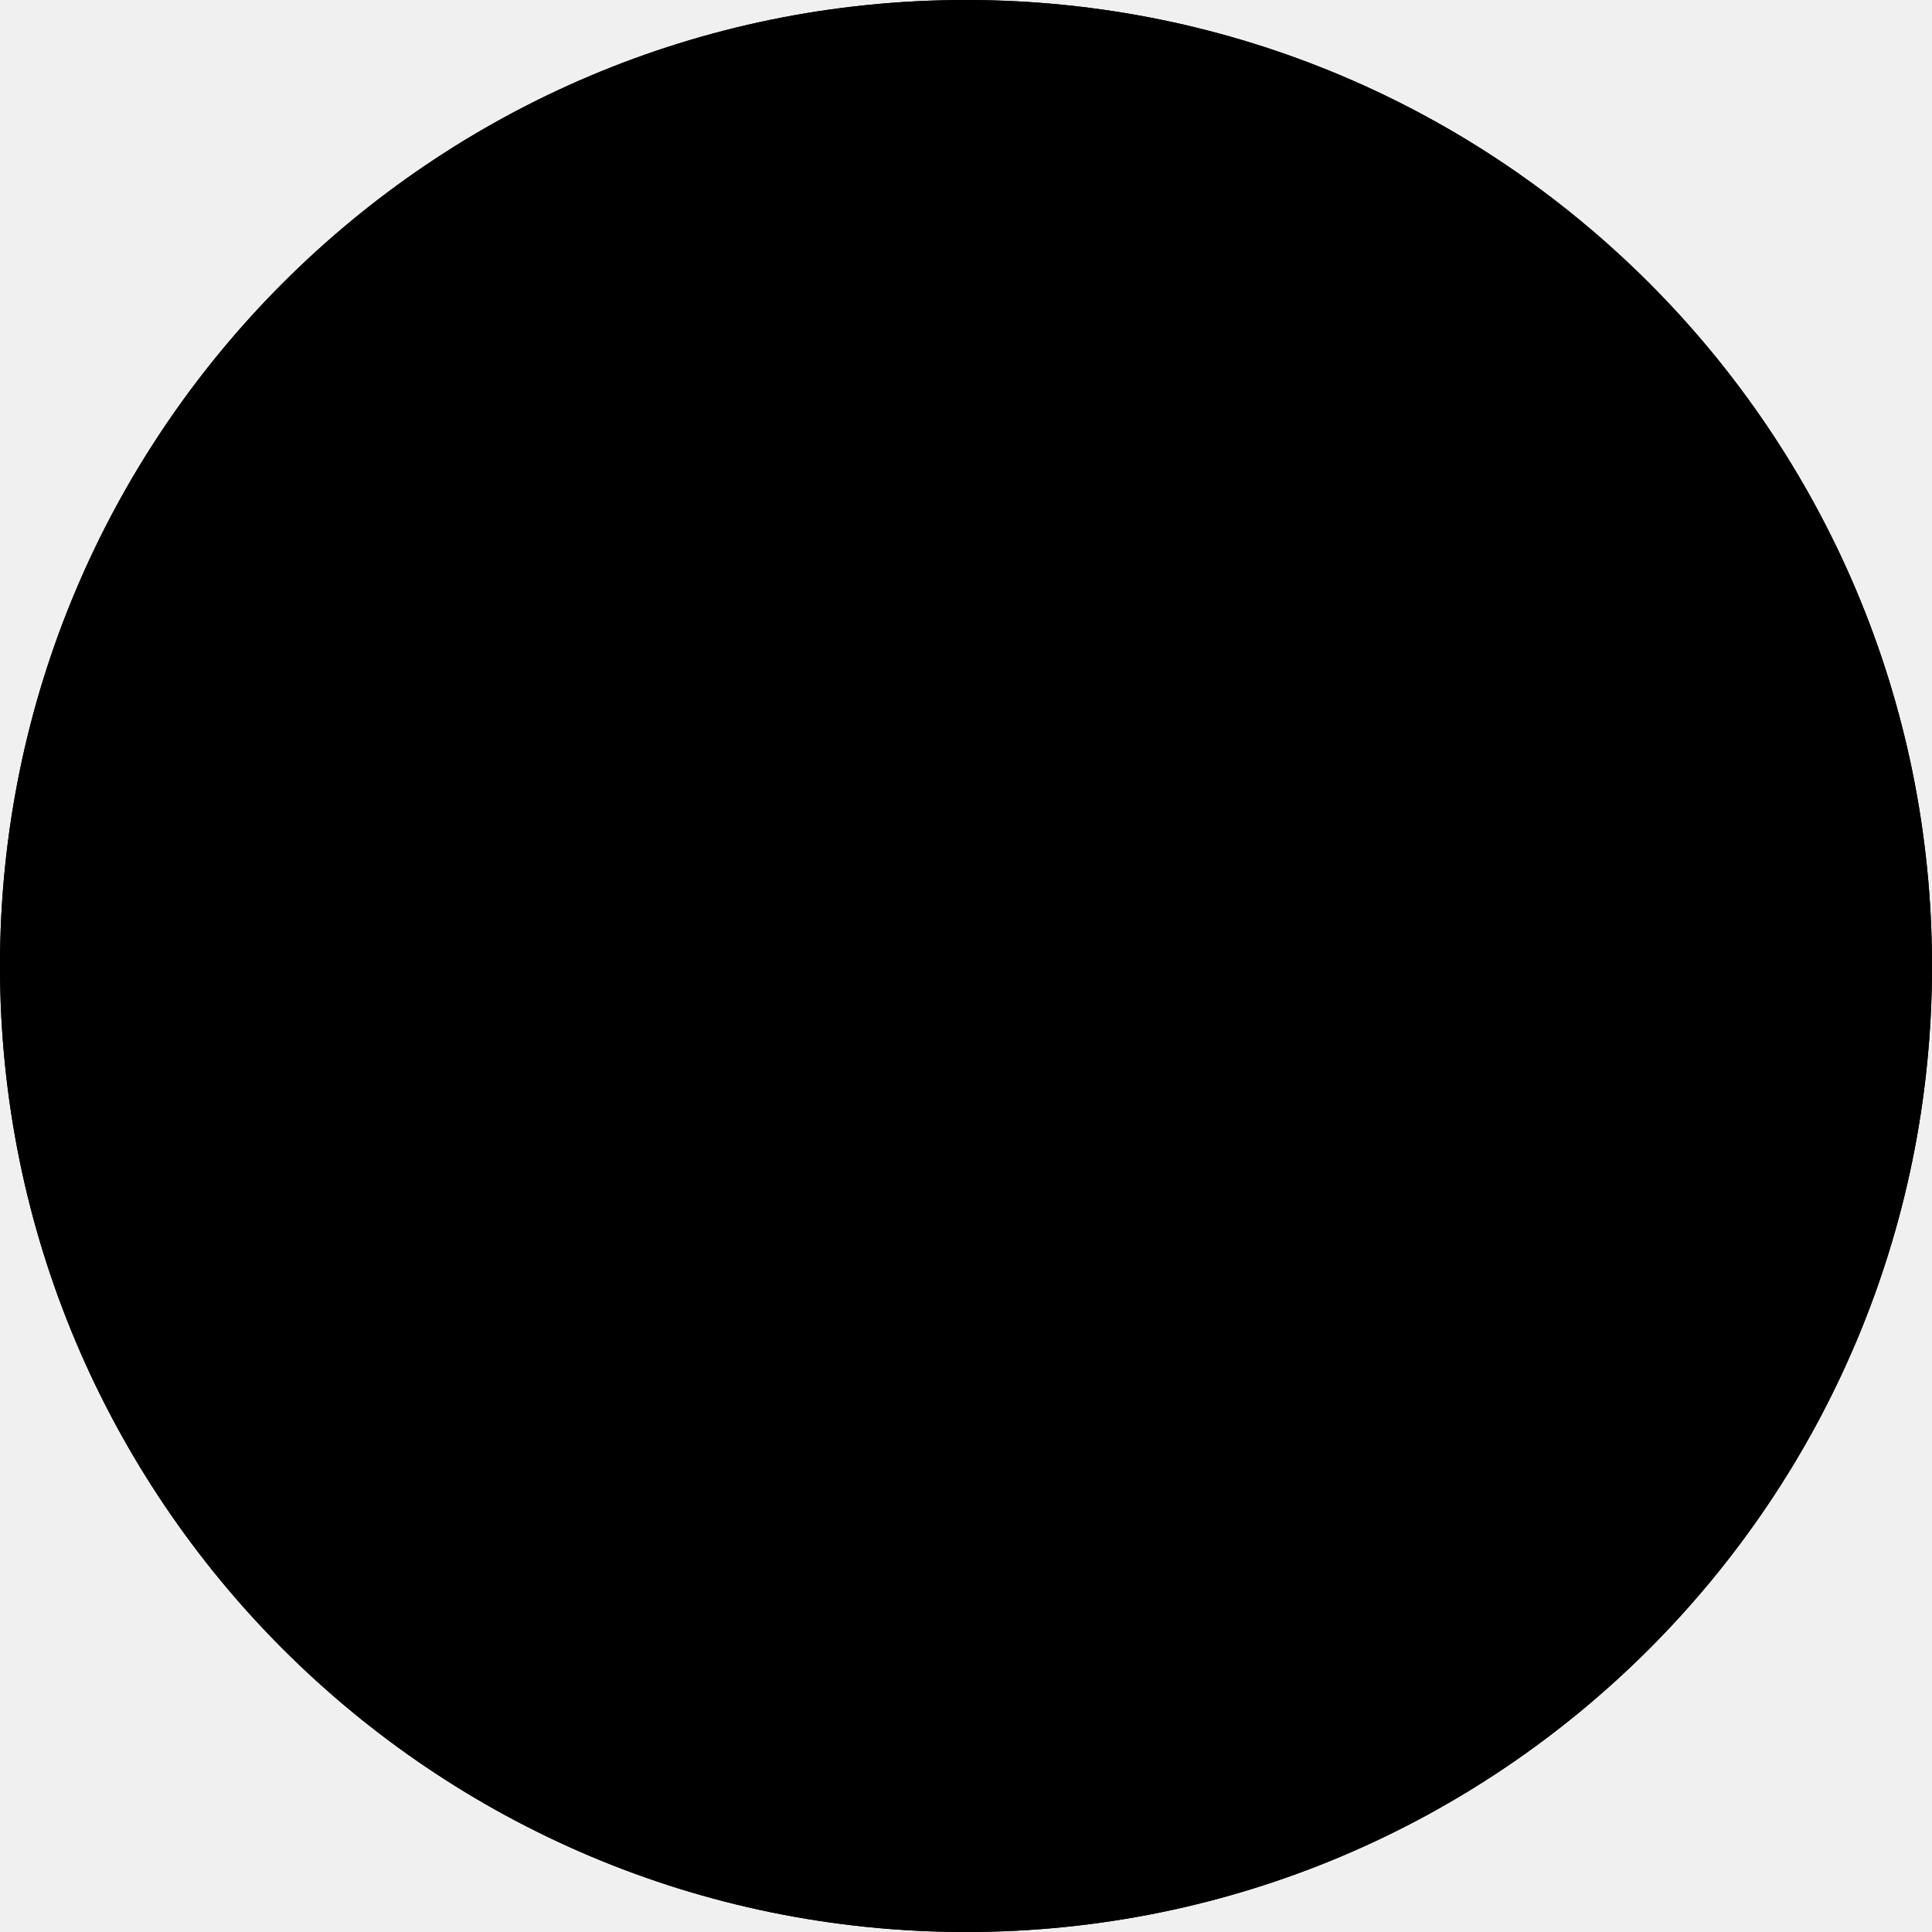
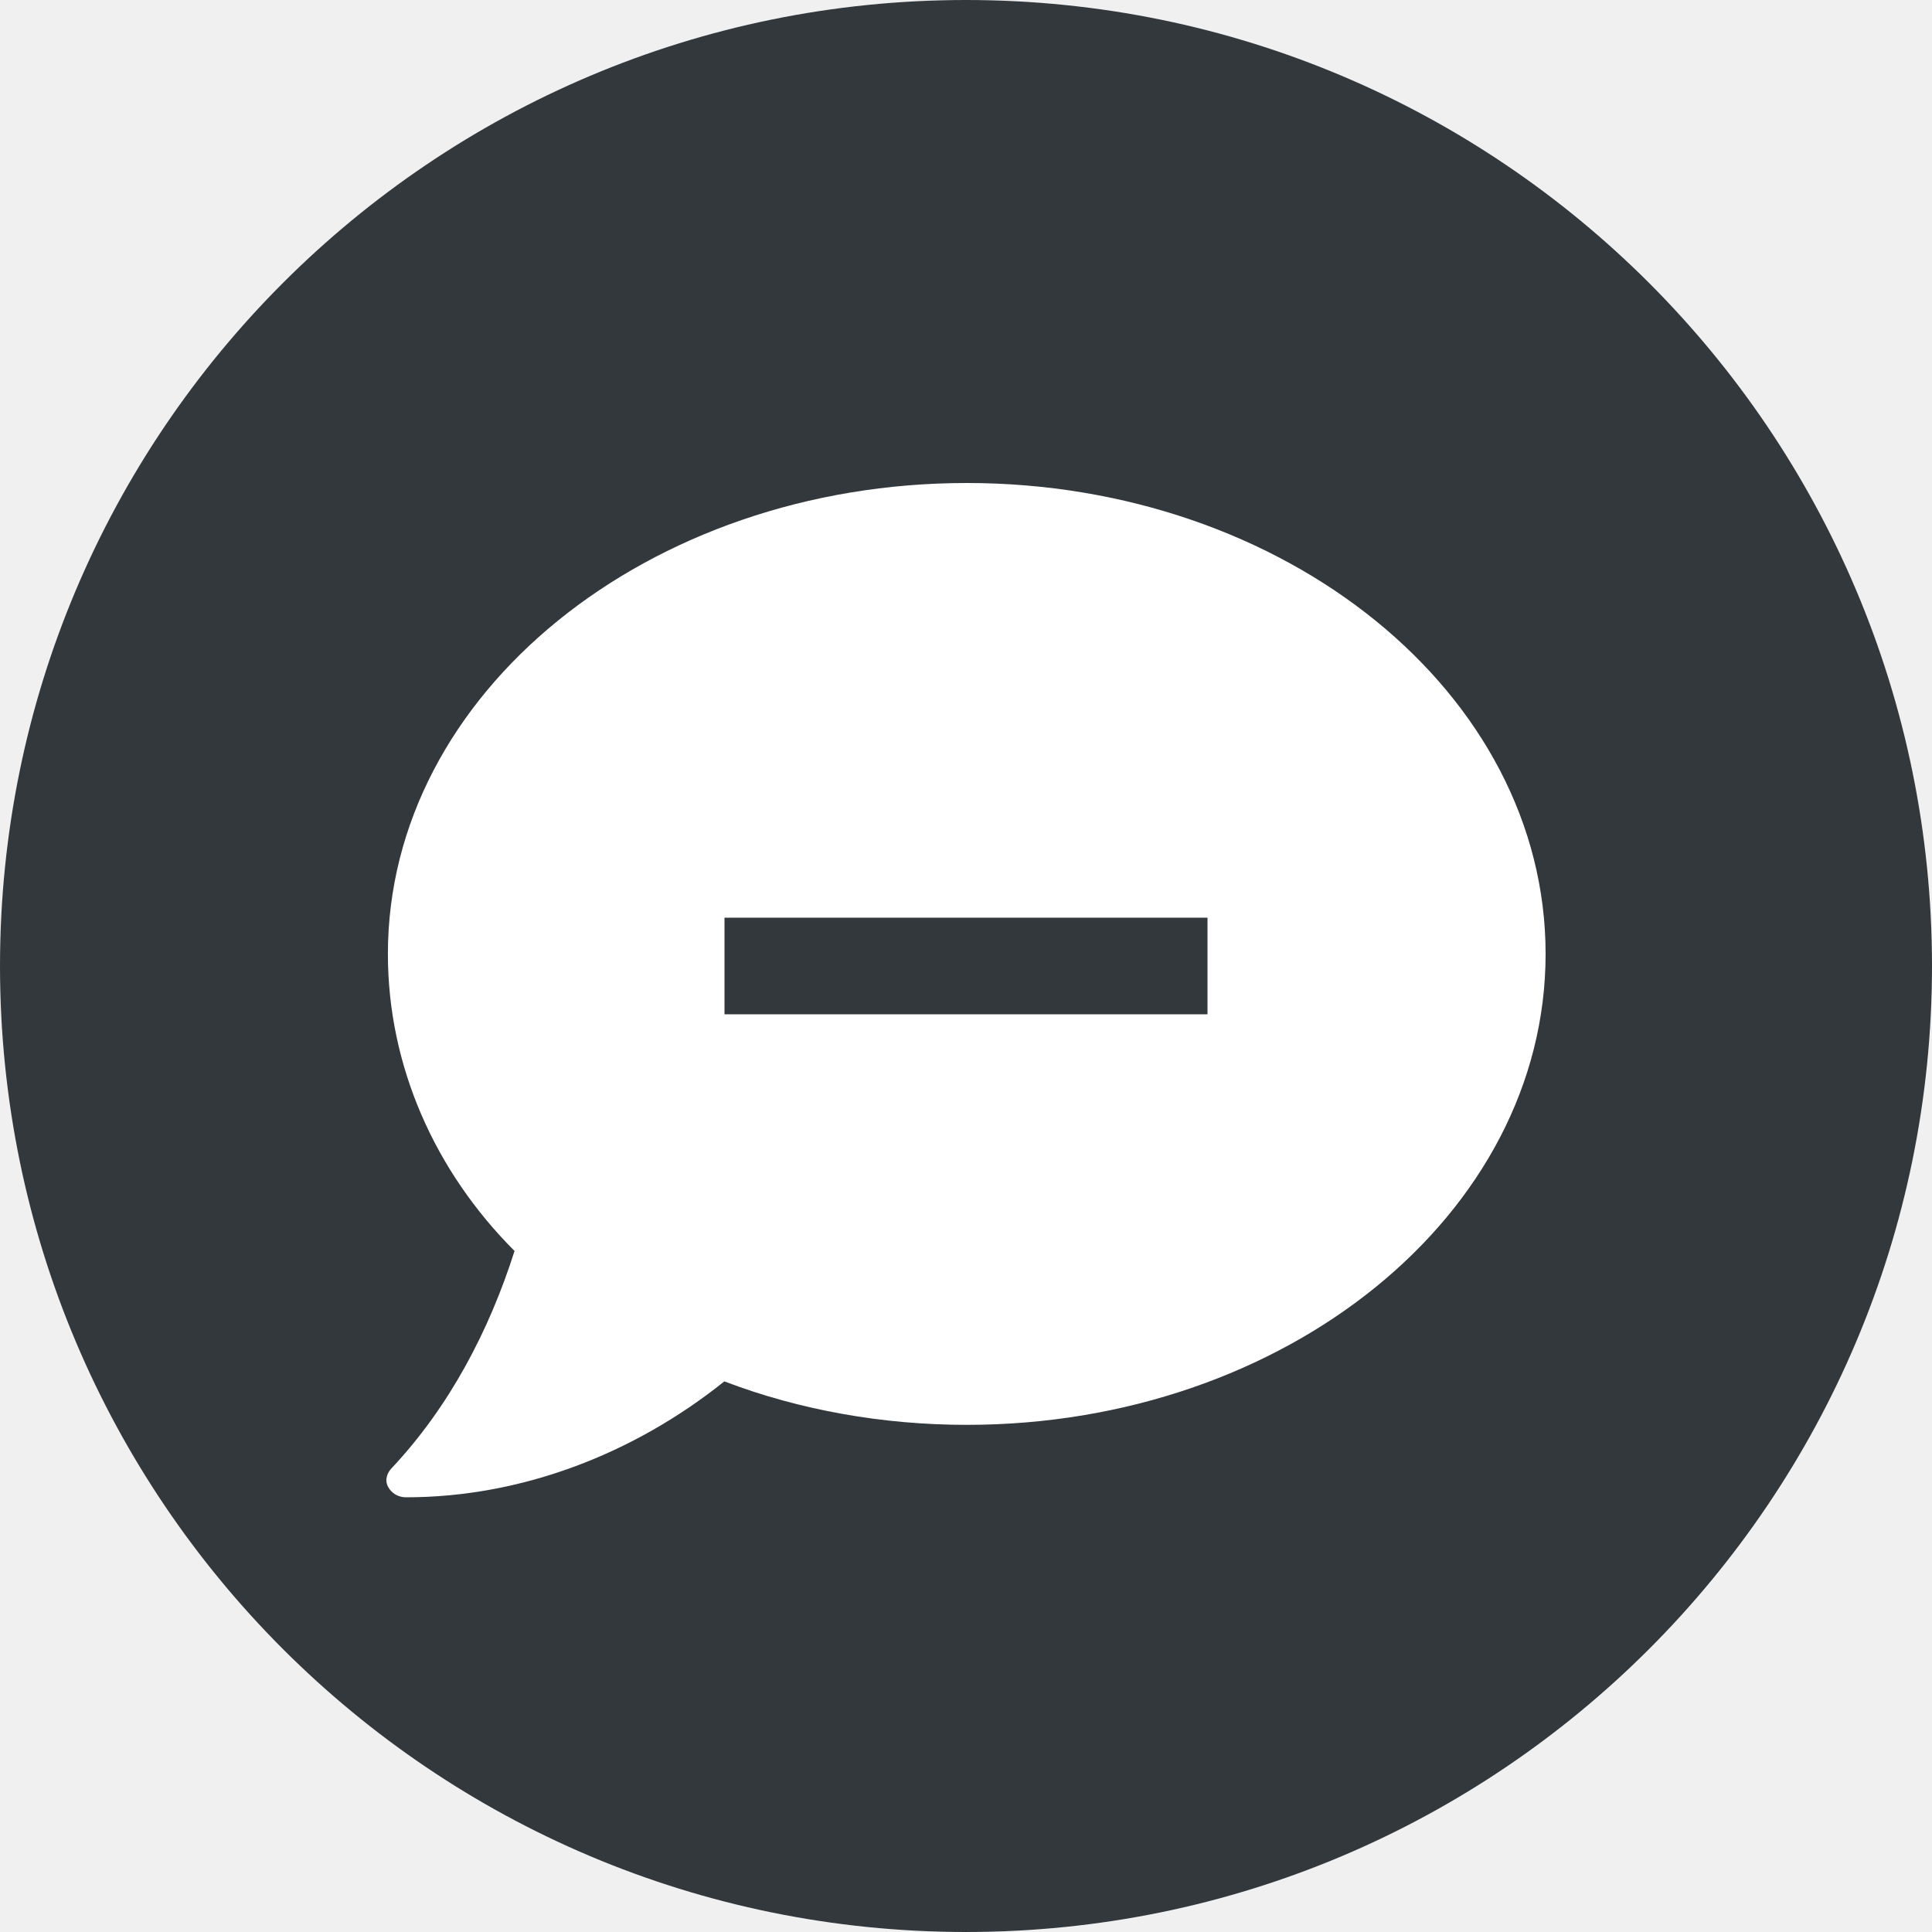
<svg xmlns="http://www.w3.org/2000/svg" viewBox="0 0 40 40">
-   <g fill-rule="evenodd">
-     <circle cx="20" cy="20" r="20" />
-     <path fill-rule="nonzero" d="M25 19H15v2h10z" />
-     <path d="M40 20c0 11.046-8.954 20-20 20S0 31.046 0 20 8.954 0 20 0s20 8.954 20 20zm-8-.25c0 5.4-5.393 9.75-11.985 9.75-1.722 0-3.445-.3-5.018-.9-1.873 1.5-4.195 2.4-6.591 2.4-.15 0-.3-.075-.375-.225-.075-.15 0-.3.075-.375 1.198-1.275 2.022-2.85 2.547-4.5-1.648-1.65-2.622-3.825-2.622-6.15 0-5.4 5.393-9.75 11.984-9.75C26.607 10 32 14.35 32 19.75z" />
+   <g fill="none" fill-rule="evenodd">
+     <circle fill="#FFF" cx="20" cy="20" r="20" />
+     <g fill="#33383D">
+       <path fill-rule="nonzero" d="M25 19H15v2h10z" />
+       <path d="M40 20c0 11.046-8.954 20-20 20S0 31.046 0 20 8.954 0 20 0s20 8.954 20 20zm-8-.25c0 5.4-5.393 9.75-11.985 9.75-1.722 0-3.445-.3-5.018-.9-1.873 1.5-4.195 2.4-6.591 2.4-.15 0-.3-.075-.375-.225-.075-.15 0-.3.075-.375 1.198-1.275 2.022-2.85 2.547-4.5-1.648-1.65-2.622-3.825-2.622-6.15 0-5.4 5.393-9.75 11.984-9.75C26.607 10 32 14.35 32 19.75z" />
+     </g>
  </g>
</svg>
